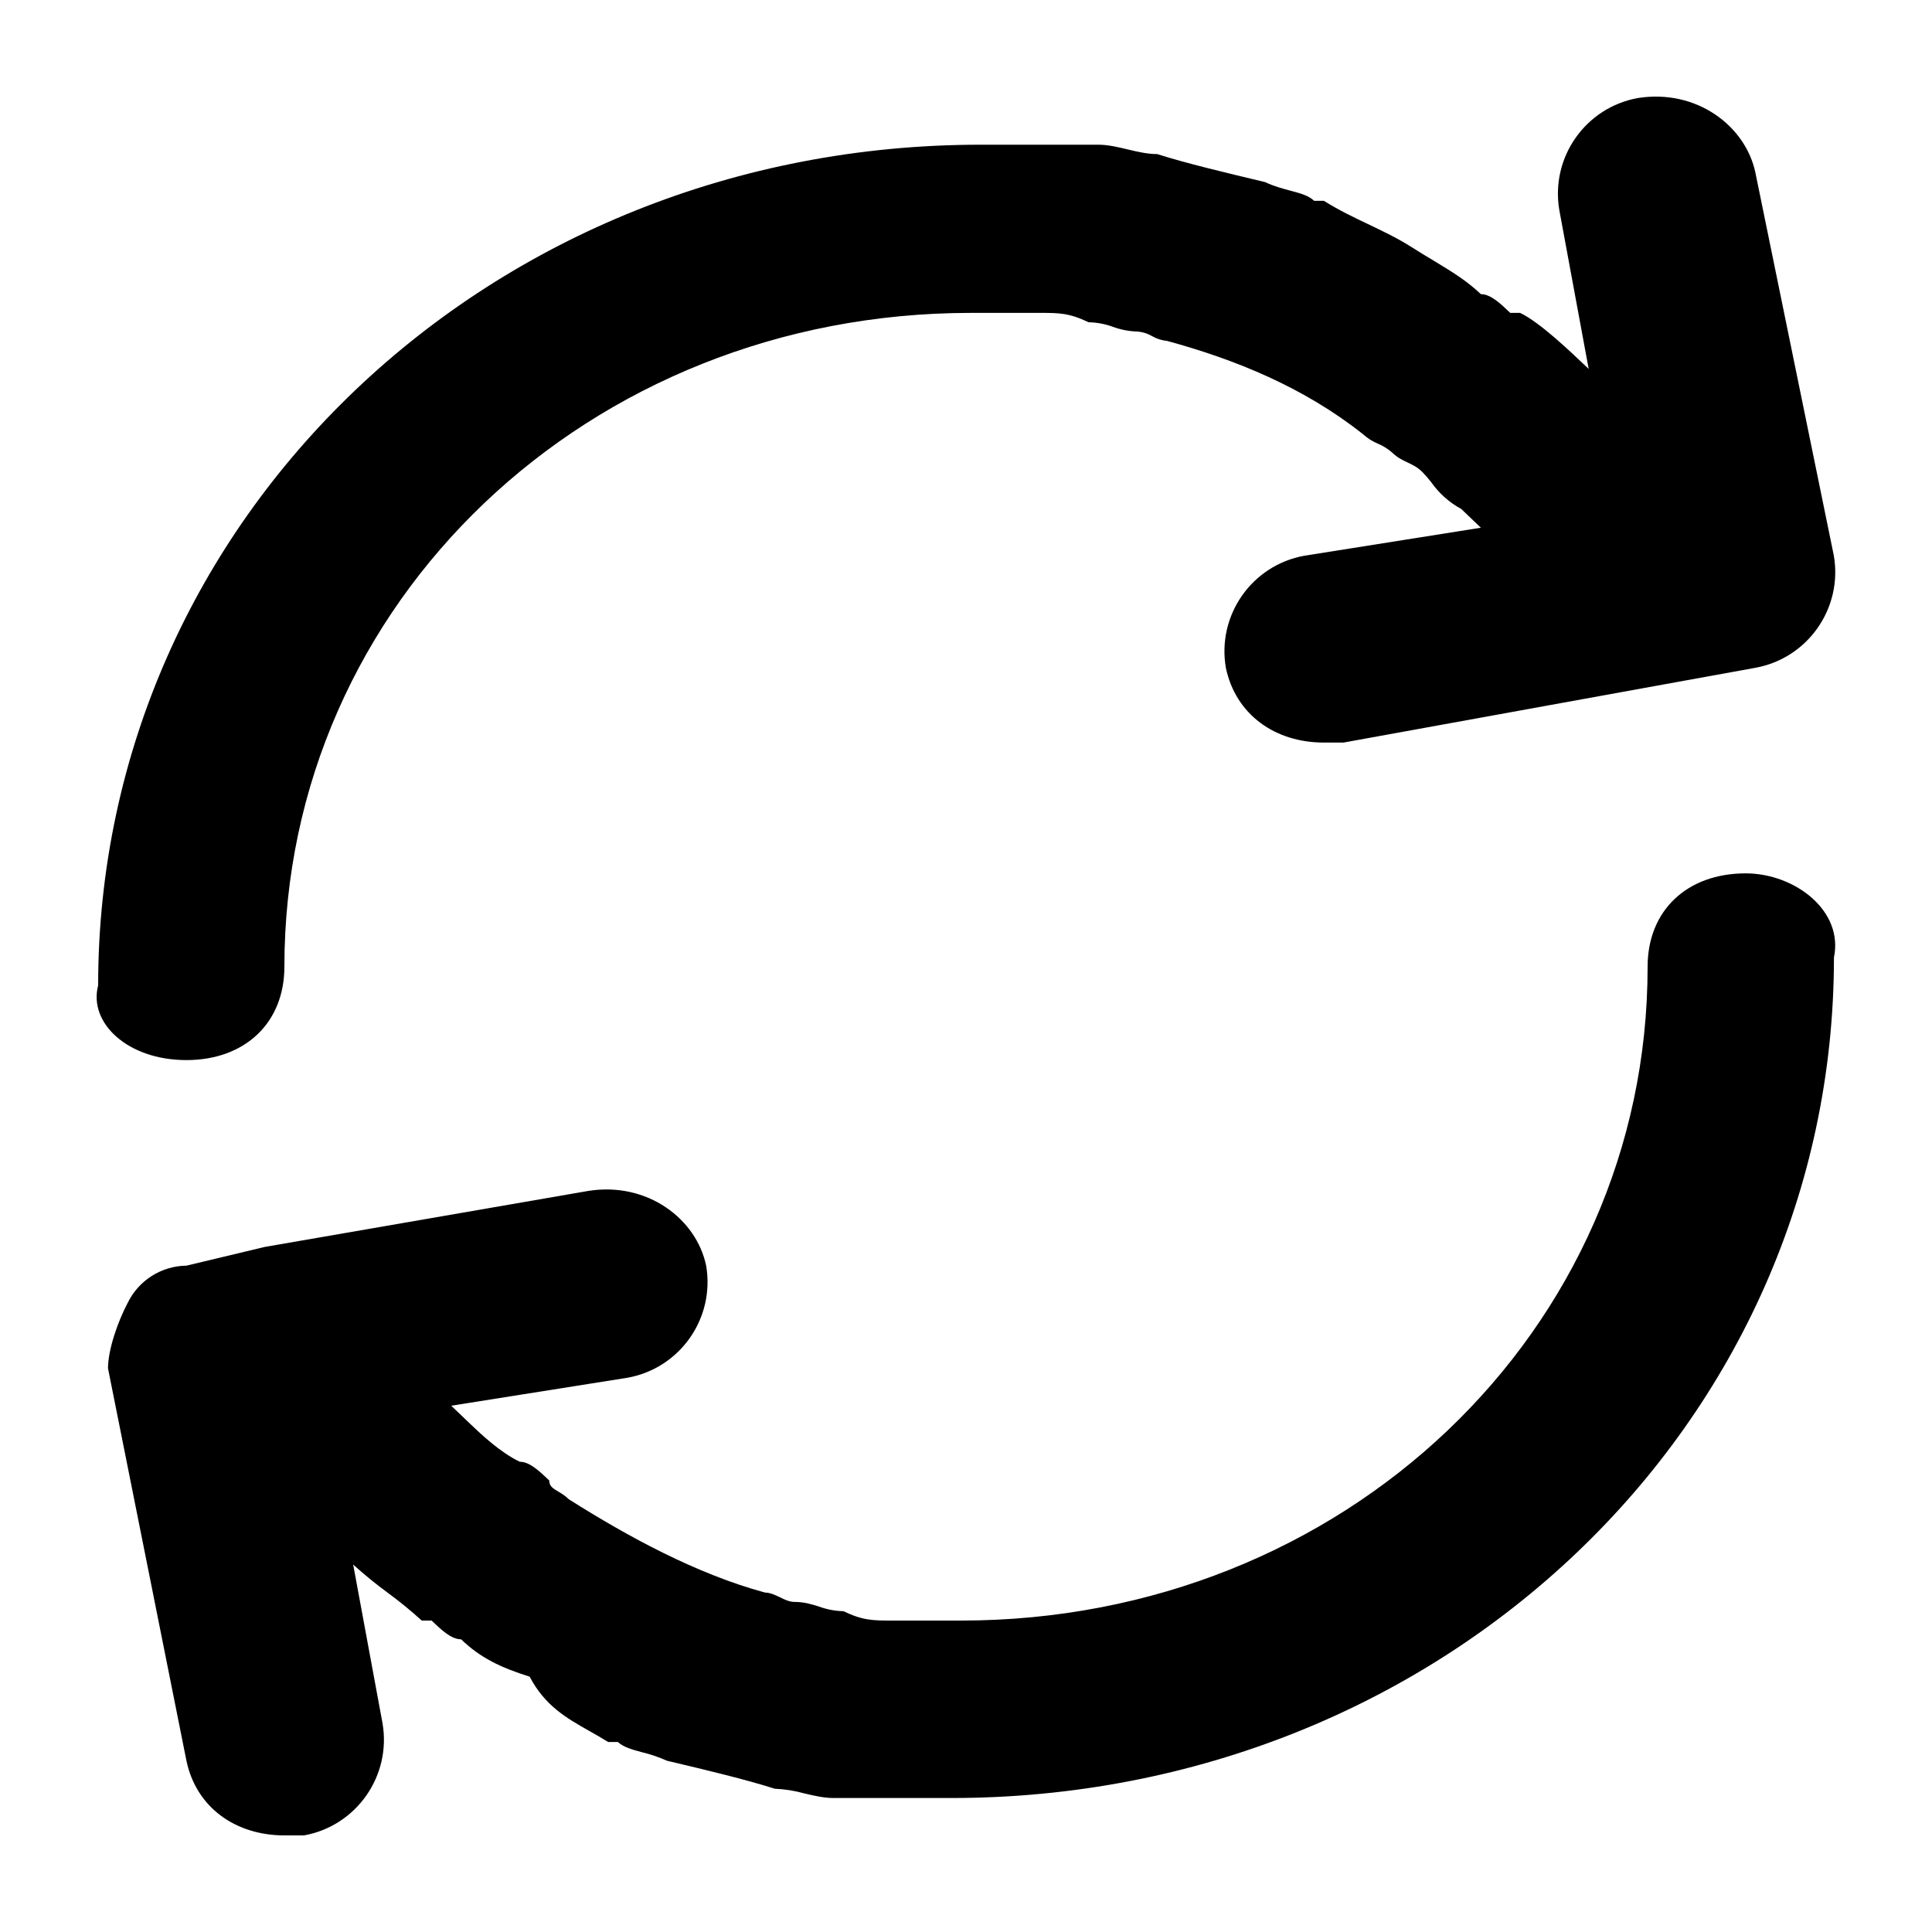
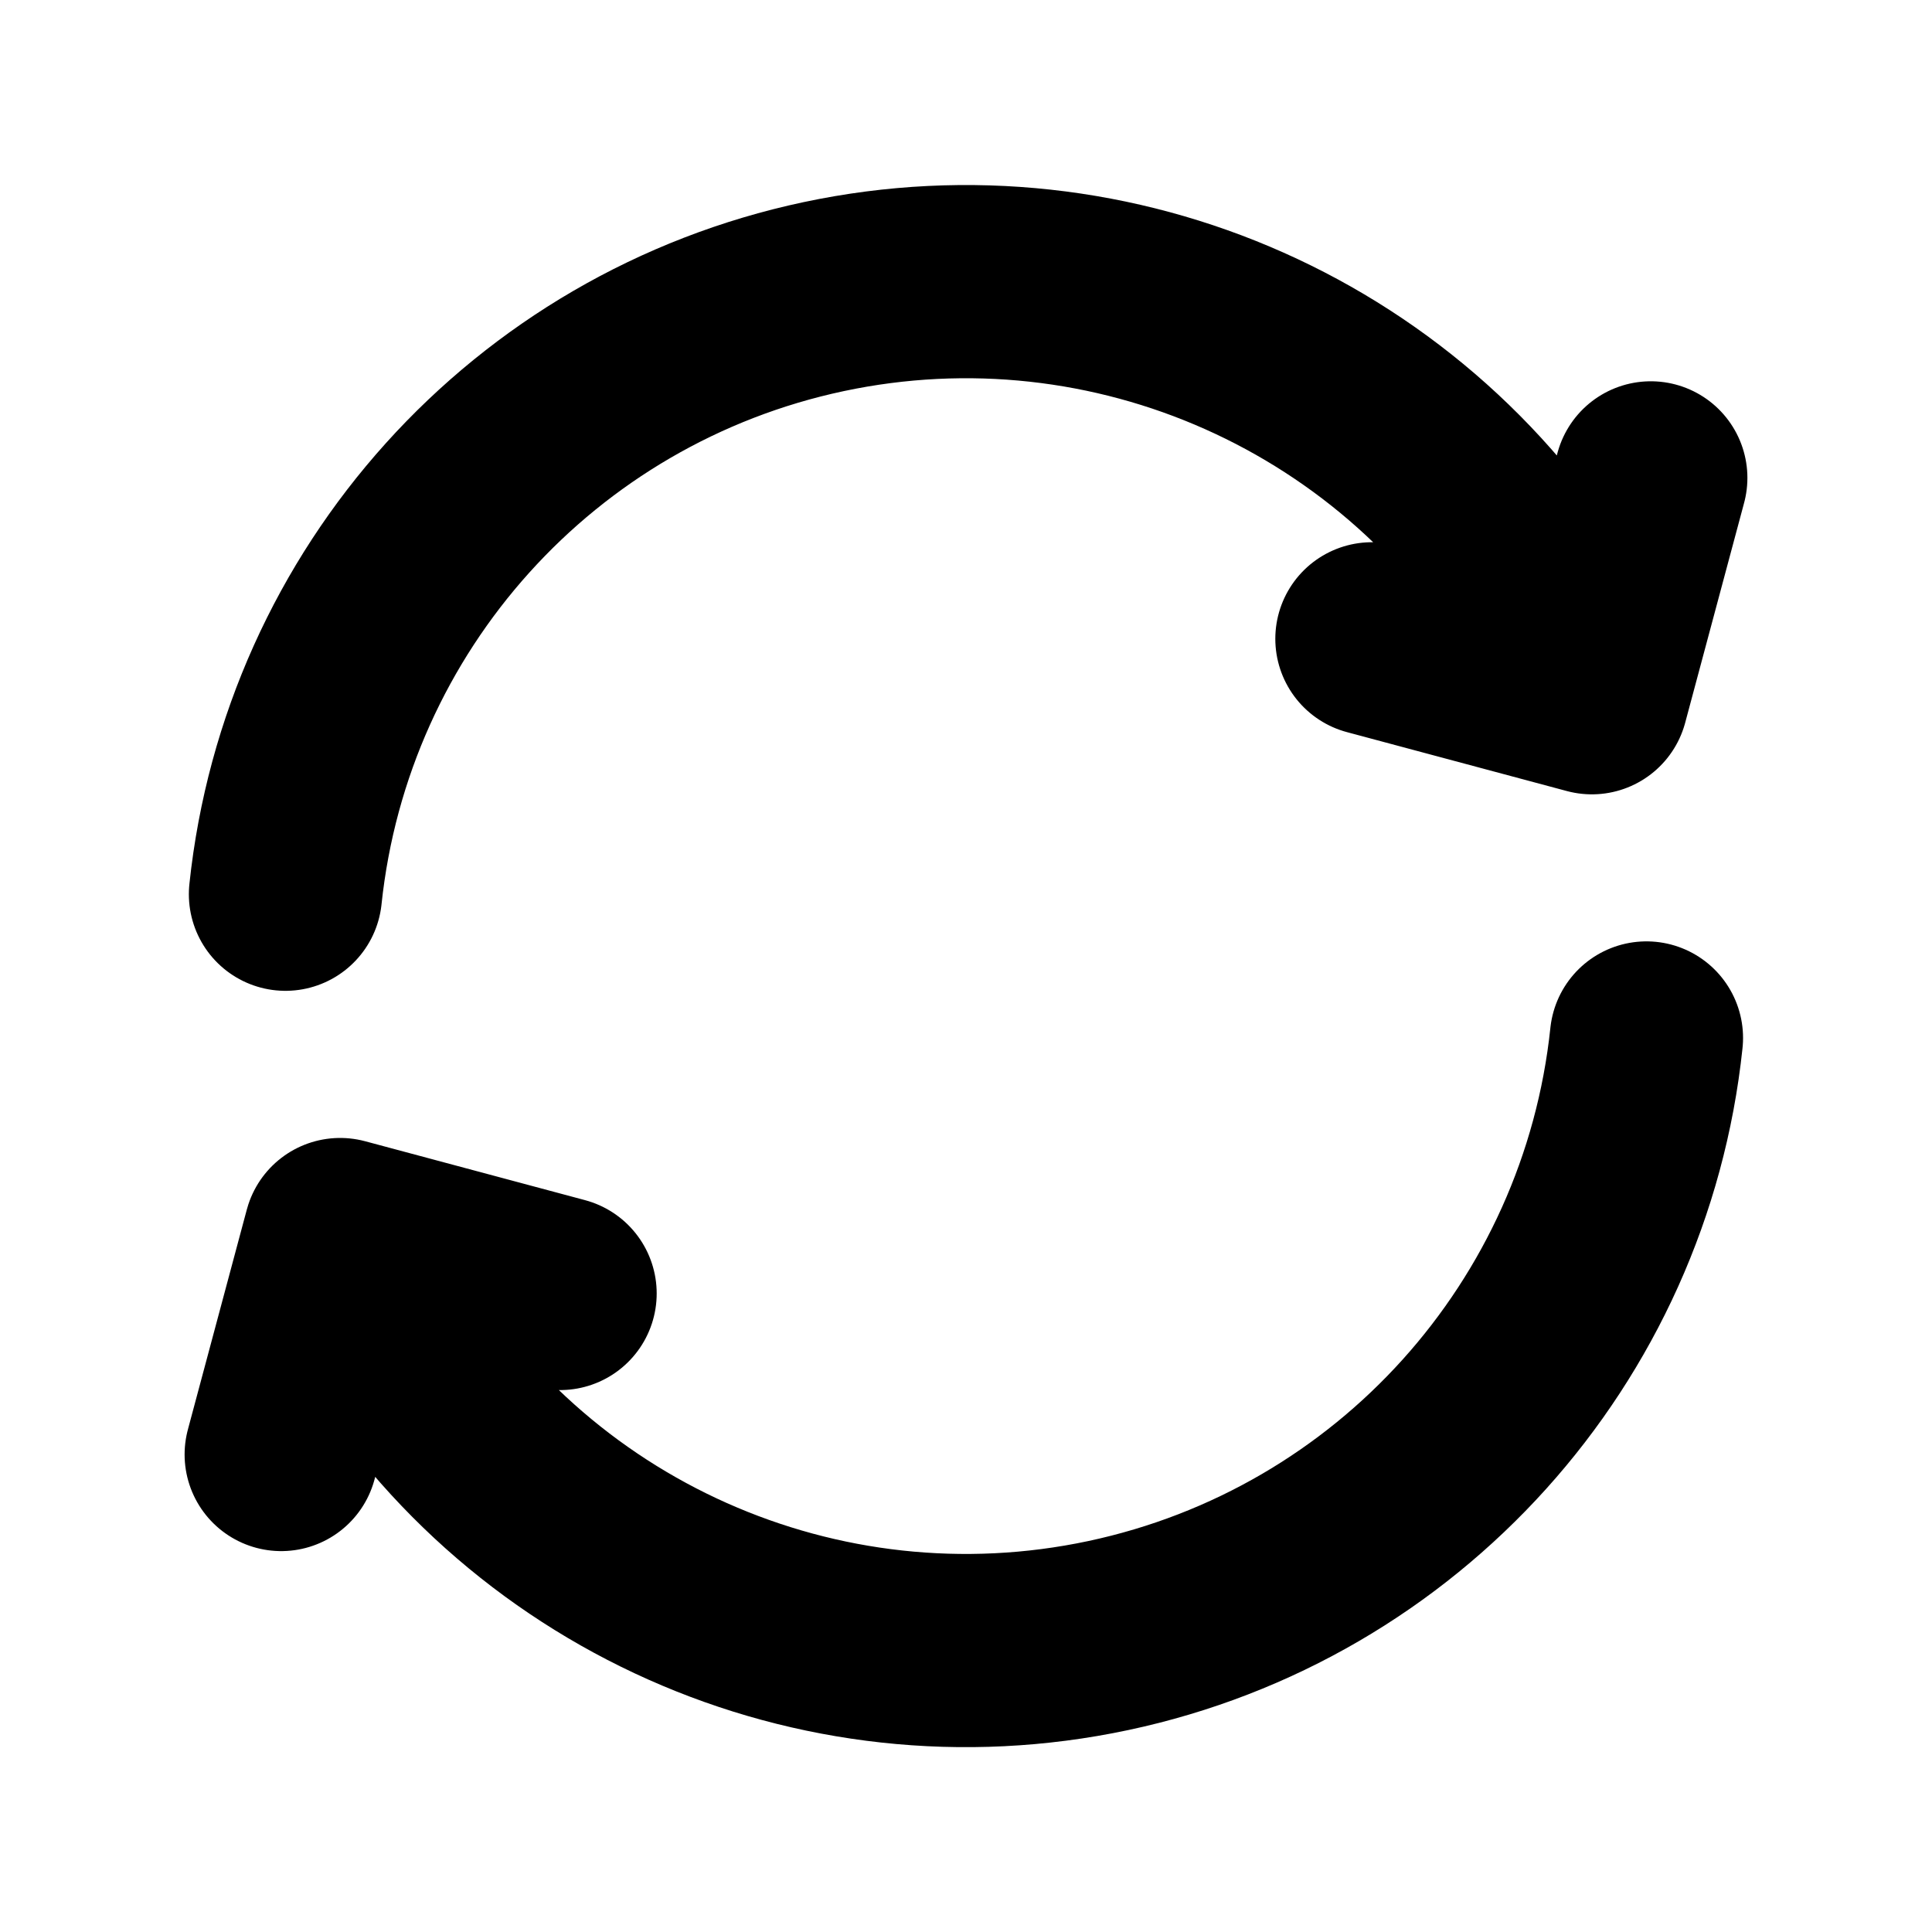
<svg xmlns="http://www.w3.org/2000/svg" viewBox="0 0 20 20" fill="none">
-   <path fill-rule="evenodd" clip-rule="evenodd" d="M2.944 10.007c0 .58-.406.967-1.015.967-.609 0-1.015-.386-.913-.773 0-4.835 4.06-8.703 9.136-8.703h1.218c.102 0 .204.025.305.049s.203.048.304.048c.305.097.711.193 1.117.29.09.043.178.066.259.088.103.027.192.051.249.106h.101c.153.096.305.169.457.241.152.073.305.145.457.242.082.052.156.097.225.138.188.114.337.204.486.345.101 0 .203.097.304.194h.102c.203.097.507.387.71.58l-.304-1.644a1.007 1.007 0 0 1 .812-1.16c.61-.097 1.117.29 1.218.773l.812 3.965a1.007 1.007 0 0 1-.812 1.16l-4.264.774h-.203c-.507 0-.913-.29-1.015-.774a1.006 1.006 0 0 1 .812-1.16l1.828-.29-.203-.194a.913.913 0 0 1-.311-.277 1.259 1.259 0 0 0-.096-.11c-.05-.048-.101-.072-.152-.096-.05-.024-.101-.048-.152-.097a.534.534 0 0 0-.152-.096.534.534 0 0 1-.153-.097c-.609-.484-1.32-.774-2.03-.967a.373.373 0 0 1-.152-.048.366.366 0 0 0-.152-.049.783.783 0 0 1-.254-.048.783.783 0 0 0-.254-.048c-.203-.097-.305-.097-.508-.097h-.71c-3.96 0-7.107 2.997-7.107 6.768Zm14.112 0c0-.58.406-.966 1.015-.966.508 0 1.015.386.914.87 0 4.835-4.06 8.702-9.137 8.702H8.63c-.102 0-.203-.024-.305-.048a1.336 1.336 0 0 0-.304-.048c-.305-.097-.71-.194-1.117-.29a1.458 1.458 0 0 0-.258-.088c-.103-.028-.192-.052-.25-.106h-.101a4.445 4.445 0 0 0-.198-.116c-.234-.133-.455-.258-.614-.56-.305-.097-.508-.194-.71-.387-.102 0-.204-.097-.305-.194h-.102a4.366 4.366 0 0 0-.355-.29 4.347 4.347 0 0 1-.355-.29l.304 1.644A1.007 1.007 0 0 1 3.148 19h-.203c-.508 0-.914-.29-1.015-.773l-.812-4.062c0-.193.101-.483.203-.676a.686.686 0 0 1 .609-.387l.812-.194 3.35-.58c.61-.096 1.117.29 1.218.774a1.007 1.007 0 0 1-.812 1.16l-1.827.29.203.194c.101.096.304.29.507.386.102 0 .203.097.305.194 0 .06.039.082.092.114.033.02.072.042.11.08.61.386 1.32.773 2.031.966.051 0 .102.024.153.048.05.025.101.049.152.049.101 0 .178.024.254.048a.783.783 0 0 0 .253.048c.203.097.305.097.508.097h.71c3.96 0 7.107-2.997 7.107-6.768Z" fill="currentColor" />
+   <path d="M17.044 10.745a7.083 7.083 0 0 1-13.179 2.798l-.208-.361m-.702-3.925a7.083 7.083 0 0 1 13.179-2.798l.208.36M2.911 15.057l.61-2.277 2.277.61m8.404-6.777 2.277.61.61-2.276" stroke="currentColor" stroke-width="2" stroke-linecap="round" stroke-linejoin="round" />
</svg>
